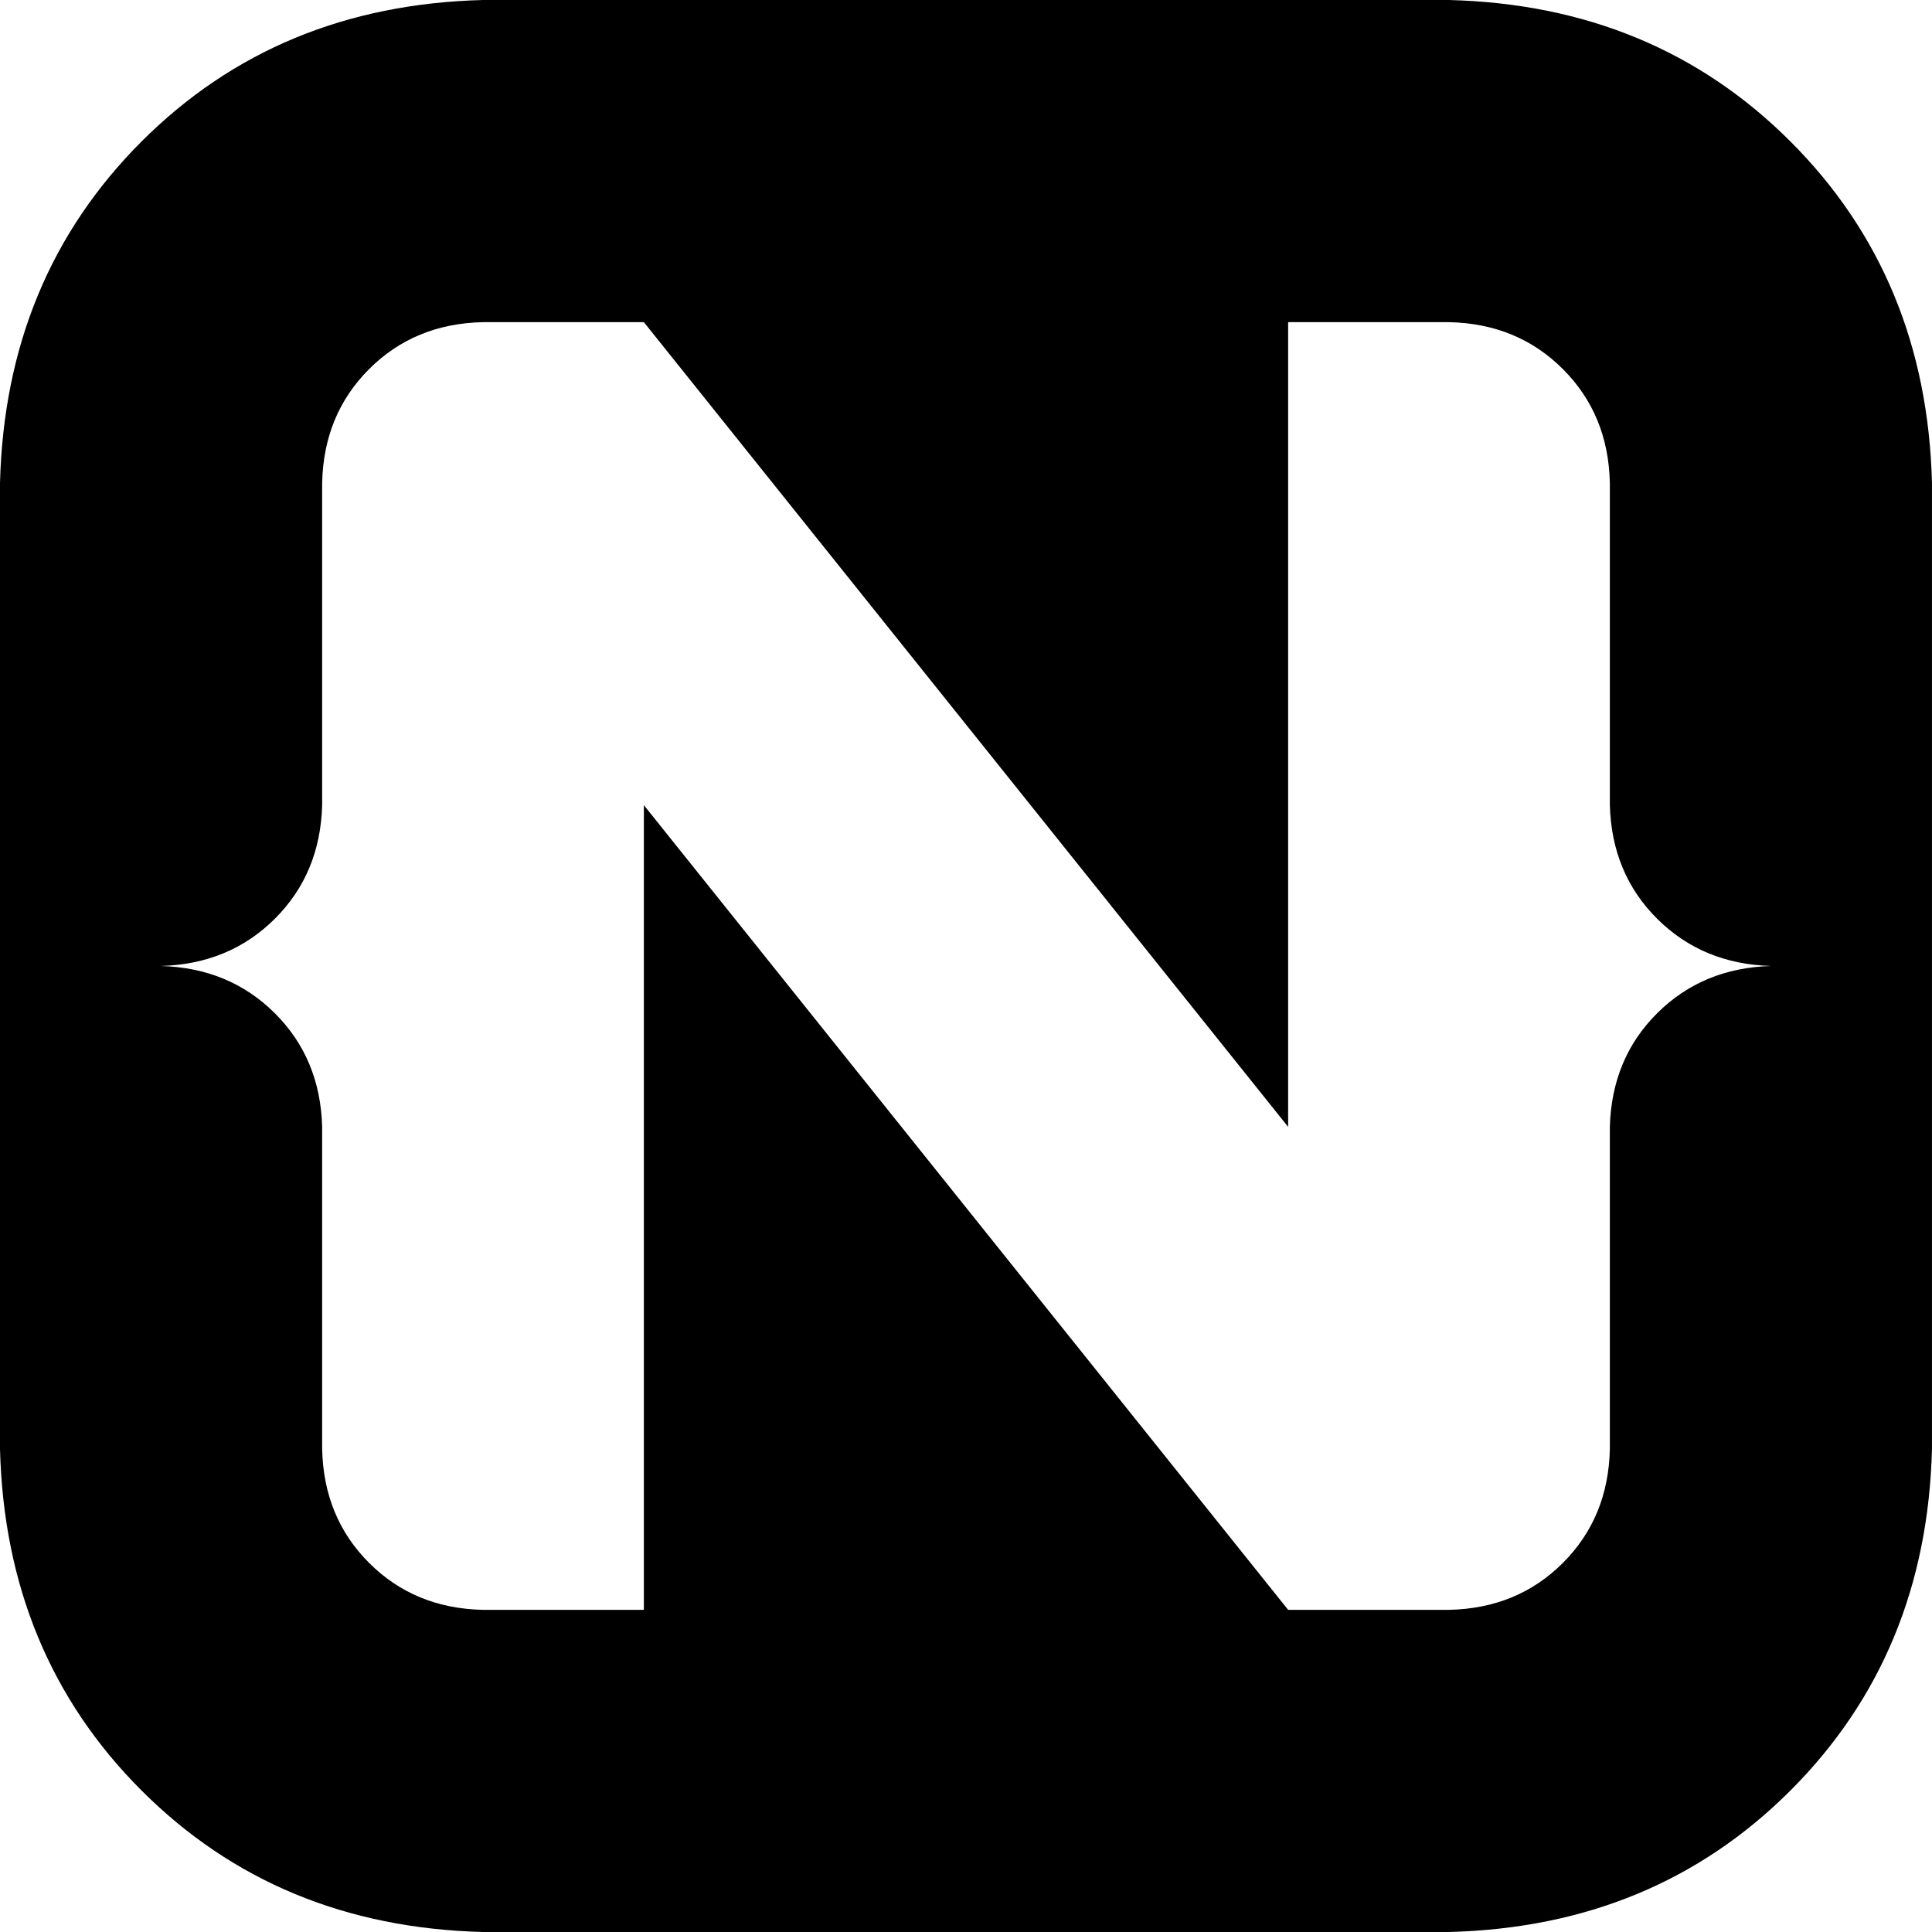
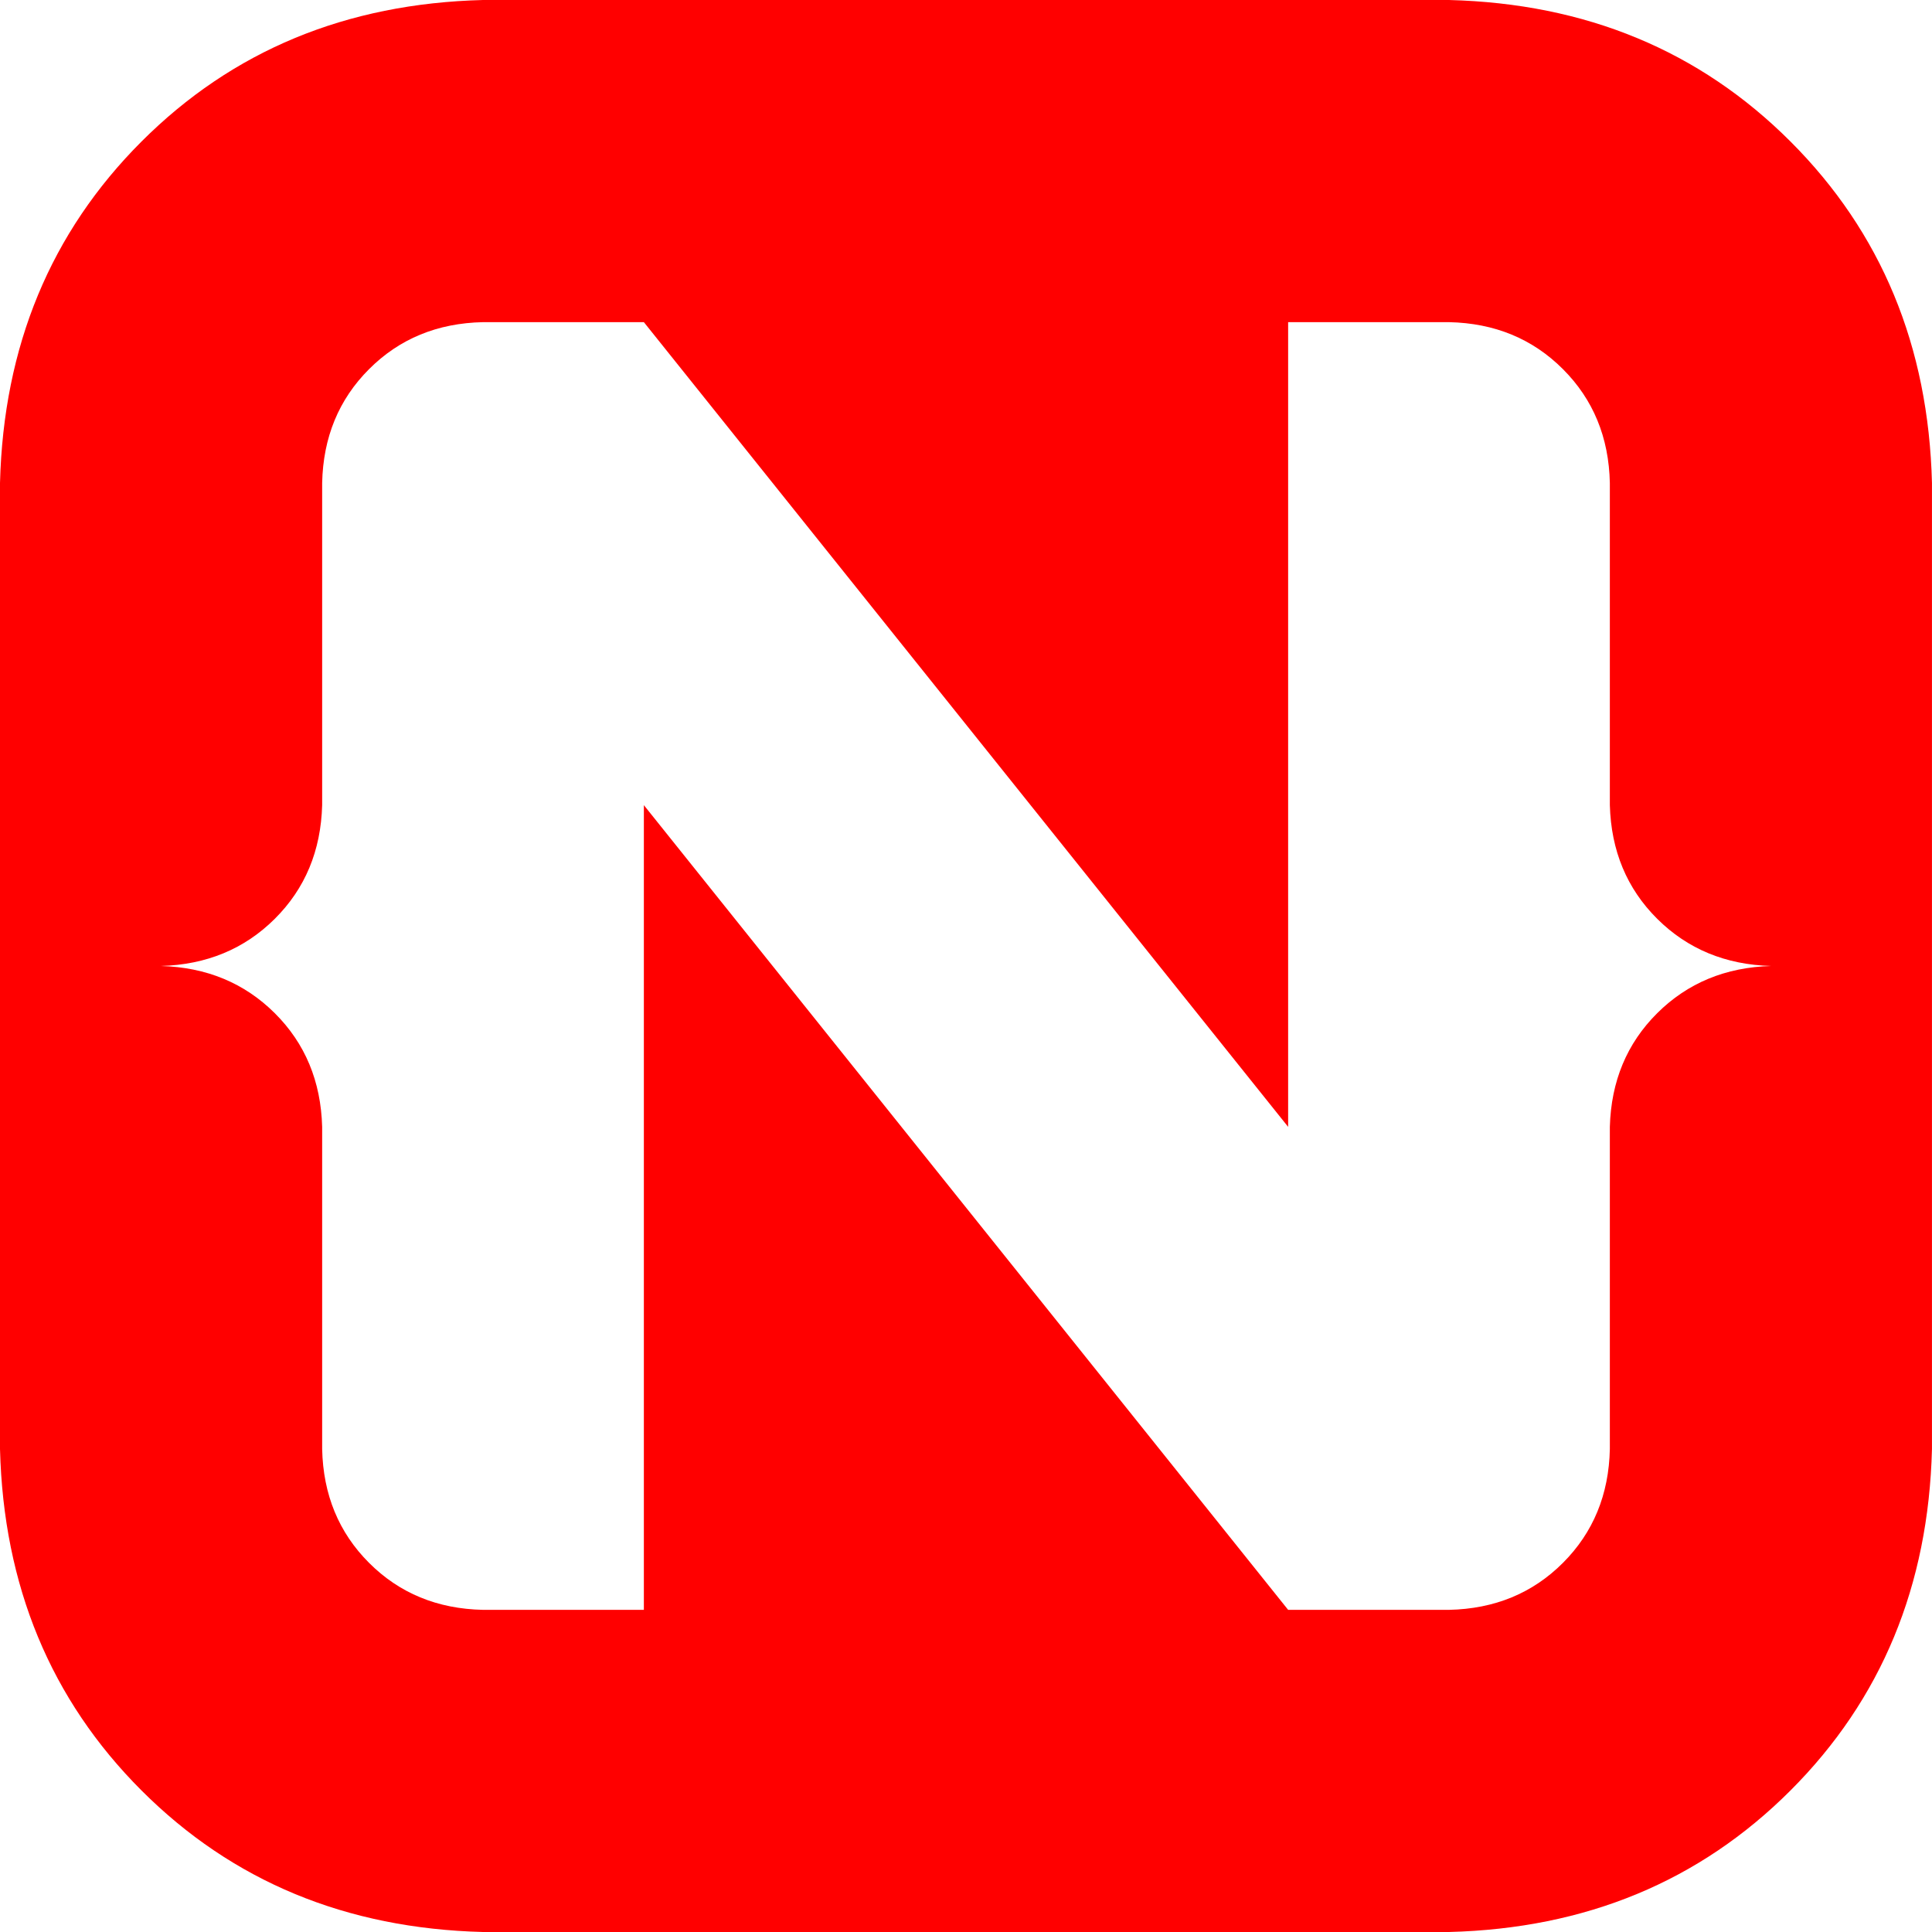
<svg xmlns="http://www.w3.org/2000/svg" width="256px" height="256px" viewBox="0 0 256 256" version="1.1" preserveAspectRatio="xMidYMid">
  <g>
-     <path d="M237.248,18.752 C249.289,30.792 255.539,45.874 255.996,63.999 L255.996,192.001 C255.539,210.121 249.289,225.208 237.248,237.248 C225.208,249.289 210.121,255.539 191.997,256 L63.999,256 C45.874,255.539 30.792,249.289 18.752,237.248 C6.711,225.208 0.461,210.121 0,192.001 L0,63.999 C0.461,45.874 6.711,30.792 18.752,18.752 C30.792,6.711 45.874,0.461 63.999,0 L191.997,0 C210.121,0.461 225.208,6.711 237.248,18.752 L237.248,18.752 L237.248,18.752 Z M219.593,121.752 C215.57,117.75 213.479,112.728 213.313,106.686 L213.313,63.999 C213.185,57.957 211.111,52.927 207.092,48.908 C203.073,44.885 198.038,42.815 191.997,42.687 L170.685,42.687 L170.685,149.314 L85.315,42.687 L63.999,42.687 C57.957,42.815 52.927,44.885 48.908,48.908 C44.885,52.927 42.815,57.957 42.687,63.999 L42.687,106.686 C42.521,112.728 40.43,117.75 36.407,121.752 C32.388,125.749 27.357,127.831 21.316,127.998 C27.357,128.169 32.388,130.251 36.407,134.248 C40.43,138.25 42.521,143.272 42.687,149.314 L42.687,192.001 C42.815,198.038 44.885,203.073 48.908,207.092 C52.927,211.111 57.957,213.185 63.999,213.313 L85.315,213.313 L85.315,106.686 L170.685,213.313 L191.997,213.313 C198.038,213.185 203.073,211.111 207.092,207.092 C211.111,203.073 213.185,198.038 213.313,192.001 L213.313,149.314 C213.479,143.272 215.57,138.25 219.593,134.248 C223.612,130.251 228.643,128.169 234.684,127.998 C228.643,127.831 223.612,125.749 219.593,121.752 L219.593,121.752 L219.593,121.752 Z" id="nativescript-icon" />
+     <path d="M237.248,18.752 C249.289,30.792 255.539,45.874 255.996,63.999 L255.996,192.001 C255.539,210.121 249.289,225.208 237.248,237.248 C225.208,249.289 210.121,255.539 191.997,256 L63.999,256 C45.874,255.539 30.792,249.289 18.752,237.248 C6.711,225.208 0.461,210.121 0,192.001 L0,63.999 C0.461,45.874 6.711,30.792 18.752,18.752 C30.792,6.711 45.874,0.461 63.999,0 L191.997,0 C210.121,0.461 225.208,6.711 237.248,18.752 L237.248,18.752 L237.248,18.752 Z M219.593,121.752 C215.57,117.75 213.479,112.728 213.313,106.686 L213.313,63.999 C213.185,57.957 211.111,52.927 207.092,48.908 C203.073,44.885 198.038,42.815 191.997,42.687 L170.685,42.687 L170.685,149.314 L85.315,42.687 L63.999,42.687 C57.957,42.815 52.927,44.885 48.908,48.908 C44.885,52.927 42.815,57.957 42.687,63.999 L42.687,106.686 C42.521,112.728 40.43,117.75 36.407,121.752 C32.388,125.749 27.357,127.831 21.316,127.998 C27.357,128.169 32.388,130.251 36.407,134.248 C40.43,138.25 42.521,143.272 42.687,149.314 L42.687,192.001 C42.815,198.038 44.885,203.073 48.908,207.092 C52.927,211.111 57.957,213.185 63.999,213.313 L85.315,213.313 L85.315,106.686 L170.685,213.313 L191.997,213.313 C198.038,213.185 203.073,211.111 207.092,207.092 C211.111,203.073 213.185,198.038 213.313,192.001 L213.313,149.314 C213.479,143.272 215.57,138.25 219.593,134.248 C223.612,130.251 228.643,128.169 234.684,127.998 C228.643,127.831 223.612,125.749 219.593,121.752 L219.593,121.752 L219.593,121.752 Z" id="nativescript-icon" fill="red" />
  </g>
</svg>
